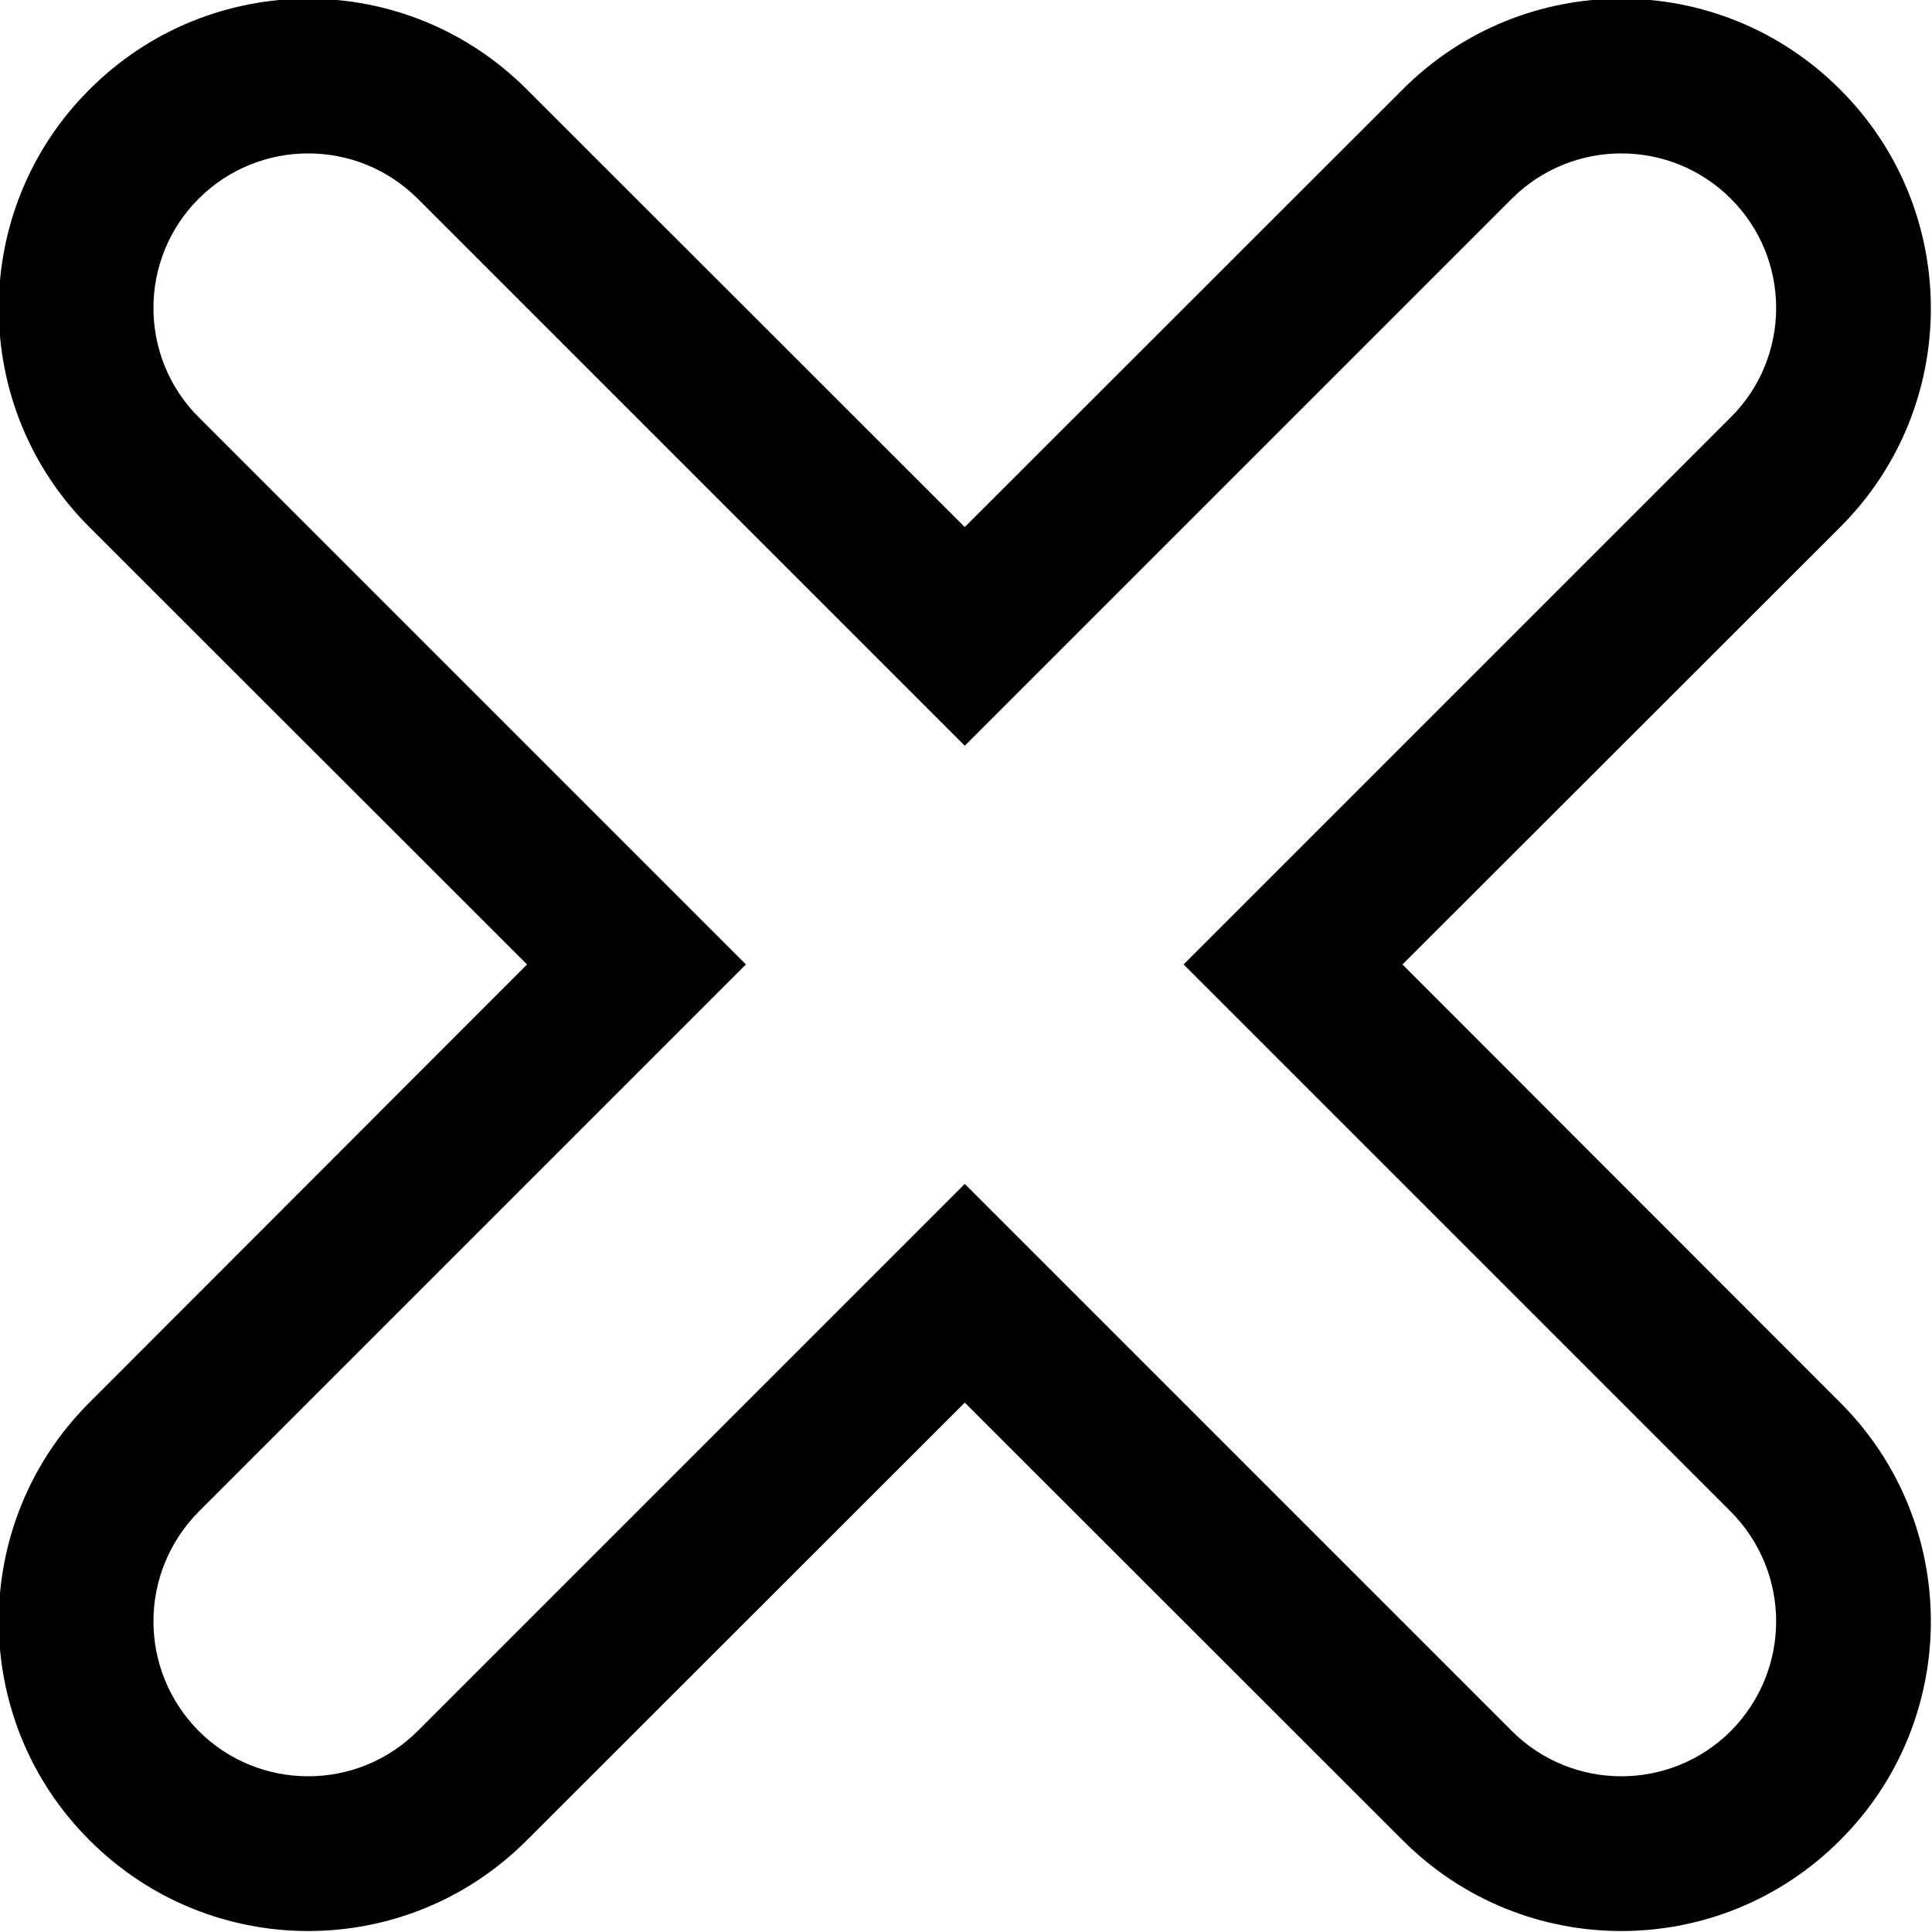
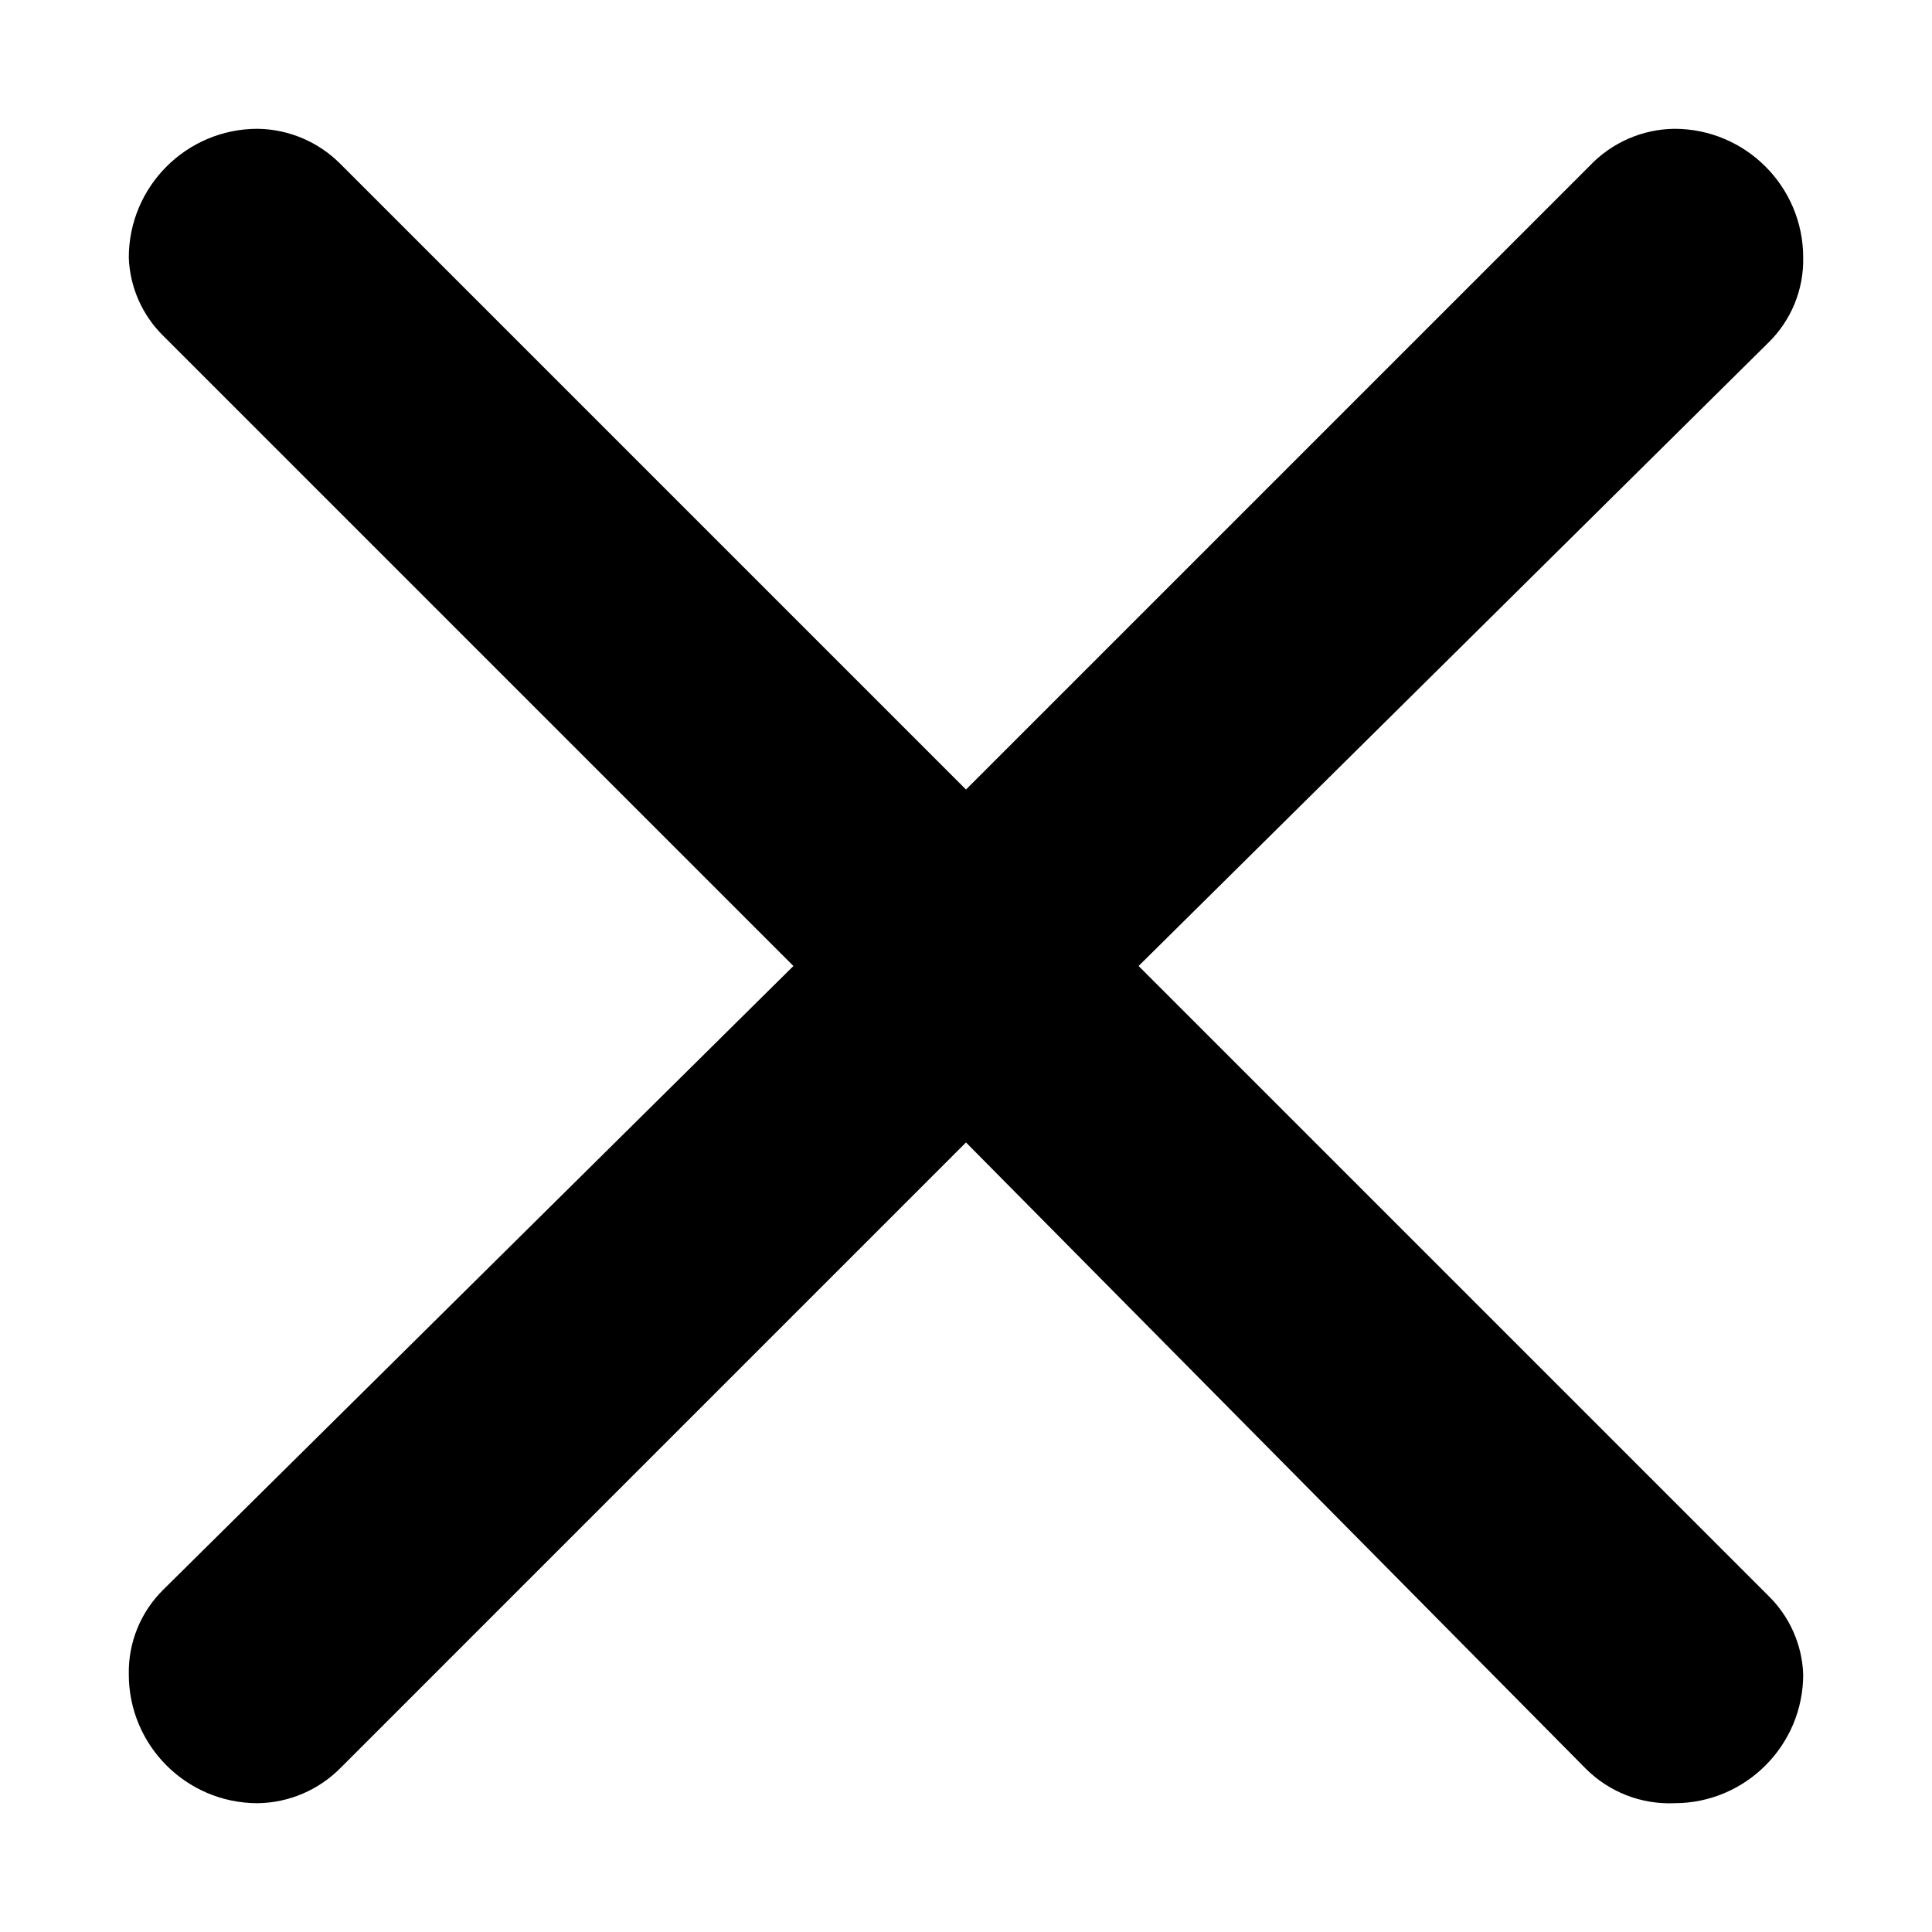
- <svg xmlns="http://www.w3.org/2000/svg" width="800px" height="800px" viewBox="0 0 25 25">
-   <g stroke="none" stroke-width="1" fill="none" fill-rule="evenodd">
-     <g transform="translate(-467, -1039)" fill="#000000">
-       <path d="M489.396,1061.4 C488.614,1062.18 487.347,1062.18 486.564,1061.4 L479.484,1054.32 L472.404,1061.4 C471.622,1062.18 470.354,1062.18 469.572,1061.4 C468.79,1060.61 468.79,1059.35 469.572,1058.56 L476.652,1051.48 L469.572,1044.4 C468.79,1043.62 468.79,1042.35 469.572,1041.57 C470.354,1040.79 471.622,1040.79 472.404,1041.57 L479.484,1048.65 L486.564,1041.57 C487.347,1040.79 488.614,1040.79 489.396,1041.57 C490.179,1042.35 490.179,1043.62 489.396,1044.4 L482.316,1051.48 L489.396,1058.56 C490.179,1059.35 490.179,1060.61 489.396,1061.4 L489.396,1061.4 Z M485.148,1051.48 L490.813,1045.82 C492.376,1044.26 492.376,1041.72 490.813,1040.16 C489.248,1038.59 486.712,1038.59 485.148,1040.16 L479.484,1045.82 L473.82,1040.16 C472.257,1038.59 469.721,1038.59 468.156,1040.16 C466.593,1041.72 466.593,1044.26 468.156,1045.82 L473.82,1051.48 L468.156,1057.15 C466.593,1058.71 466.593,1061.25 468.156,1062.81 C469.721,1064.38 472.257,1064.38 473.82,1062.81 L479.484,1057.15 L485.148,1062.81 C486.712,1064.38 489.248,1064.38 490.813,1062.81 C492.376,1061.25 492.376,1058.71 490.813,1057.15 L485.148,1051.48 L485.148,1051.48 Z" />
-     </g>
-   </g>
+ <svg xmlns="http://www.w3.org/2000/svg" width="800px" height="800px" viewBox="0 0 15 15" version="1.1" id="cross">
+   <path d="M2.64,1.27L7.5,6.13l4.84-4.84C12.511,1.108,12.75,1.003,13,1c0.552,0,1,0.448,1,1  c0.005,0.248-0.093,0.487-0.27,0.66L8.84,7.5l4.89,4.89c0.165,0.161,0.262,0.38,0.27,0.61c0,0.552-0.448,1-1,1  c-0.258,0.011-0.508-0.087-0.69-0.27L7.5,8.87l-4.85,4.85C2.479,13.896,2.245,13.997,2,14c-0.552,0-1-0.448-1-1  c-0.005-0.248,0.093-0.487,0.27-0.66L6.16,7.5L1.27,2.61C1.105,2.449,1.008,2.23,1,2c0-0.552,0.448-1,1-1  C2.24,1.003,2.47,1.1,2.64,1.27z" />
</svg>
